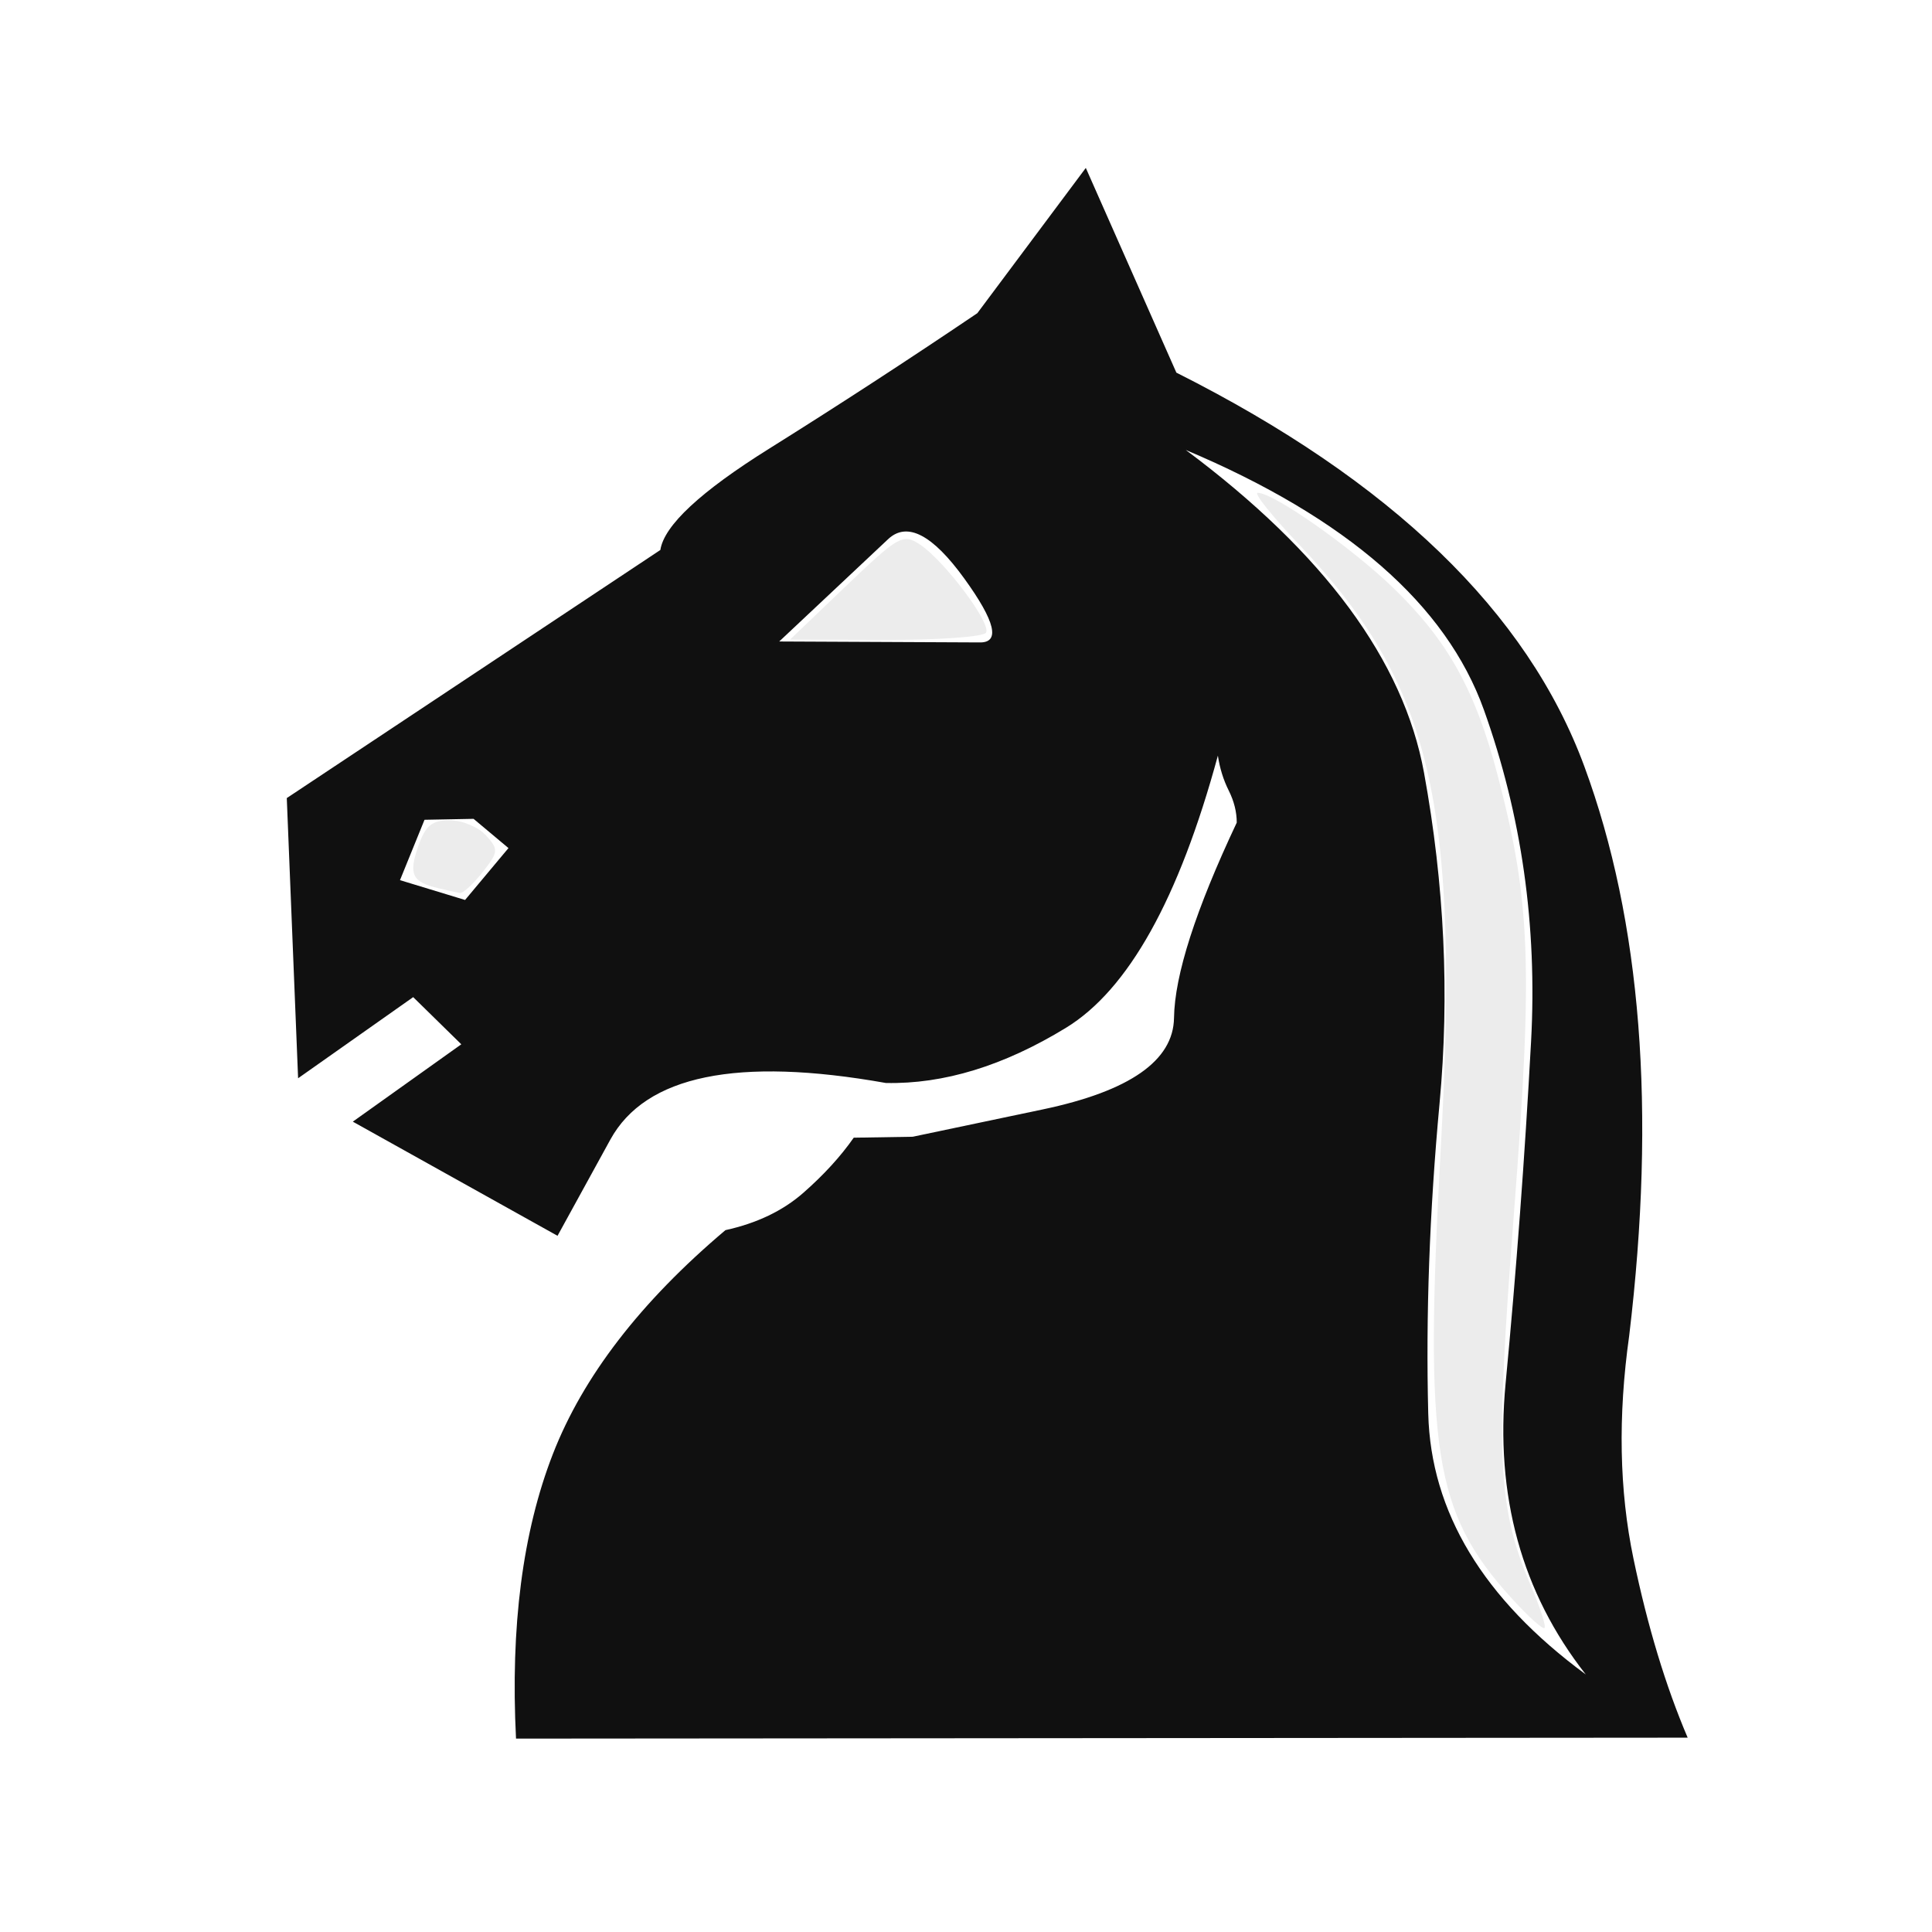
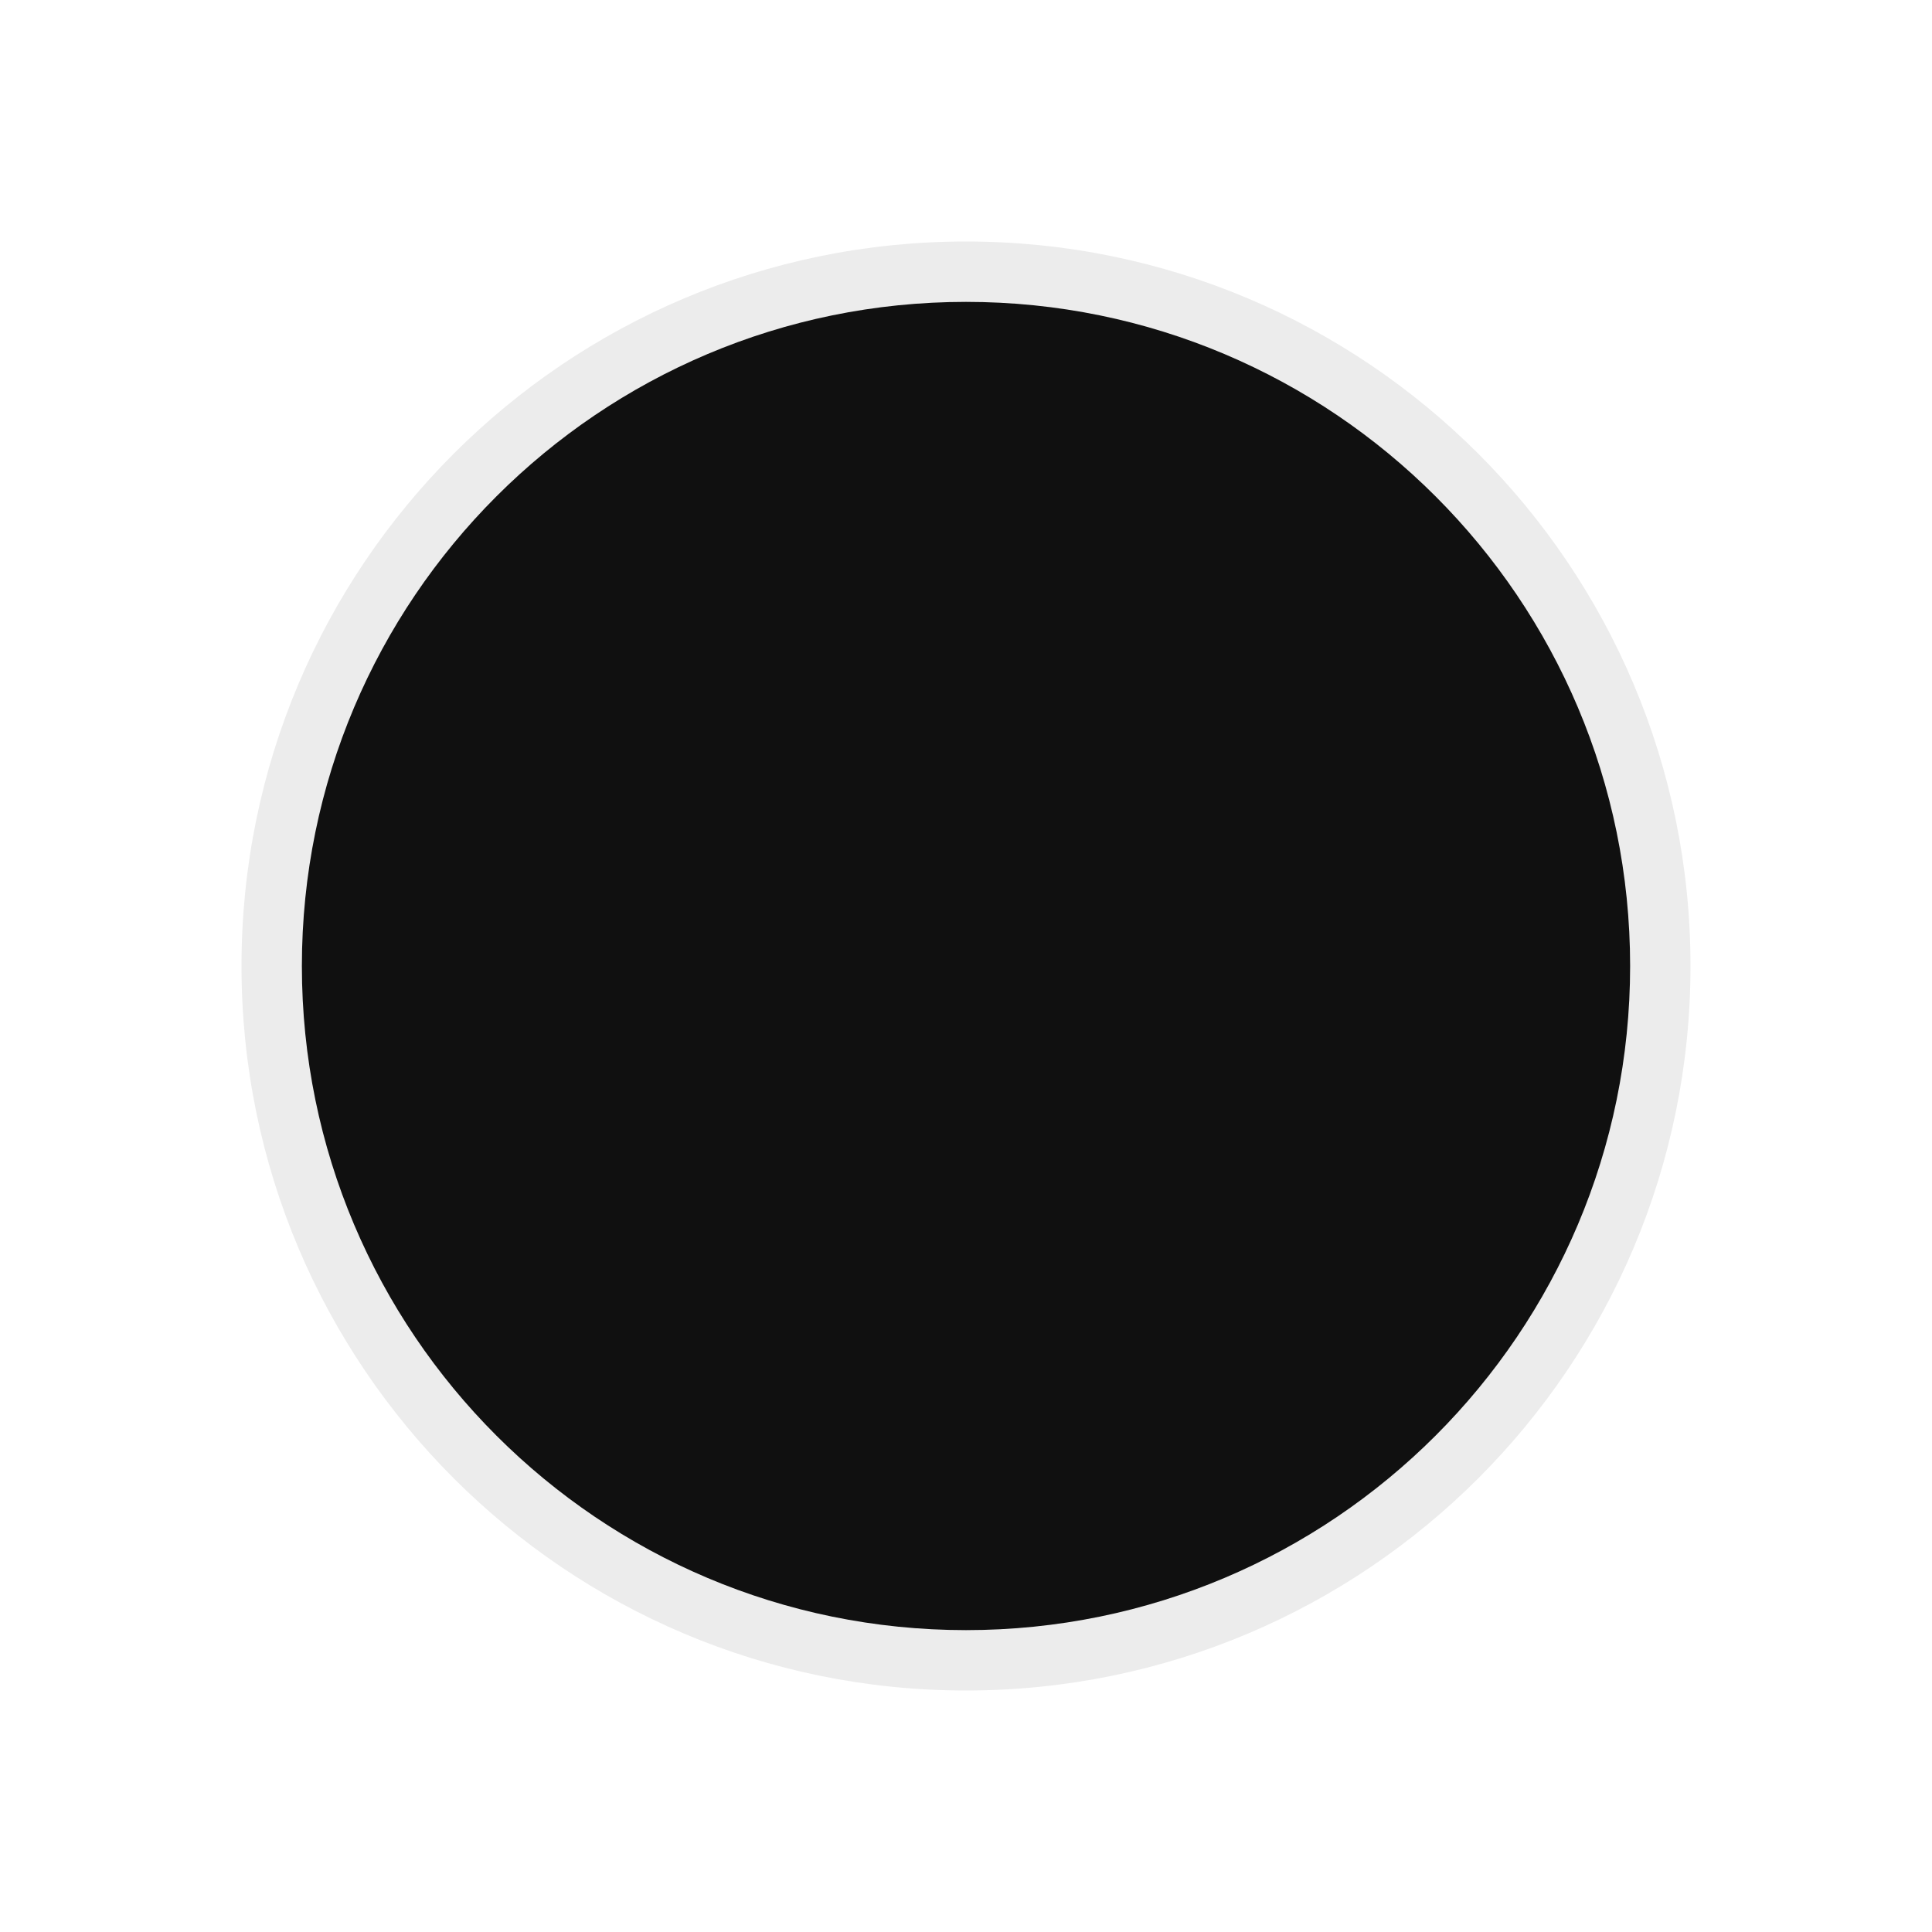
<svg xmlns="http://www.w3.org/2000/svg" viewBox="0 0 2048 2048" id="svg2" version="1.1" width="100%" height="100%">
  <defs id="defs10" />
  <g transform="matrix(1 0 0 -1 0 2048)" id="g4">
-     <path fill="#101010" d="M502 1180l-52 -1l-26 -64l69 -21l46 55zM1038 1367q34 -1 -16 68t-80 42l-116 -109zM700 1465q6 39 115.5 107.5t220.5 143.5l115 154l96 -217q342 -172 432.5 -417.5t47.5 -603.5q-18 -128 4.5 -236t57.5 -190l-1242 -1q-9 178 39 301.5t183 237.5q50 11 82.5 39.5 t53.5 58.5l62.5 1t138 29t139 97t66.5 207q0 17 -8.5 34t-11.5 37q-62 -228 -161 -288.5t-191 -58.5q-236 42 -292 -60l-56 -102l-217 121l115 82l-51 50l-122 -86l-12 297zM1681 273q-102 130 -85 308.5t27 362.5t-50 351.5t-316 275.5q220 -164 252.5 -342t16.5 -350.5 t-12 -329t167 -276.5z" id="path6" />
+     <circle style="fill:#ececec;fill-opacity:1;stroke:#101010;stroke-width:0;stroke-linecap:round;stroke-linejoin:miter;stroke-miterlimit:3.8;stroke-opacity:1;stroke-dasharray:none;stroke-dashoffset:0" cx="1024" cy="1024" r="768" />
+     <circle style="fill:#101010;fill-opacity:1;stroke:#101010;stroke-width:0;stroke-linecap:round;stroke-linejoin:miter;stroke-miterlimit:3.8;stroke-opacity:1;stroke-dasharray:none;stroke-dashoffset:0" cx="1024" cy="1024" r="704" />
  </g>
-   <path style="fill:#ececec;fill-opacity:1;stroke:#101010;stroke-width:0;stroke-linecap:round;stroke-linejoin:miter;stroke-miterlimit:3.8;stroke-opacity:1;stroke-dasharray:none;stroke-dashoffset:0" d="m 1601.305,1693.04 c -81.081,-89.747 -91.584,-156.541 -74.228,-472.05 20.379,-370.451 -8.751,-495.118 -150.558,-644.339 -28.348,-29.831 -47.814,-54.237 -43.256,-54.237 17.017,0 100.109,58.435 144.65,101.726 57.052,55.451 86.14,107.892 109.639,197.664 34.994,133.685 37.544,201.94 17.328,463.818 -19.991,258.959 -17.542,312.62 18.058,395.671 9.698,22.625 16.131,42.64 14.293,44.477 -1.837,1.837 -18.004,-12.891 -35.926,-32.729 l 0,0 z" id="path2989" />
-   <path style="fill:#ececec;fill-opacity:1;stroke:#101010;stroke-width:0;stroke-linecap:round;stroke-linejoin:miter;stroke-miterlimit:3.8;stroke-opacity:1;stroke-dasharray:none;stroke-dashoffset:0" d="m 896.703,621.33 c 55.683,-53.268 60.422,-55.961 78.102,-44.378 26.068,17.078 76.403,84.066 70.43,93.731 -2.697,4.364 -50.558,7.805 -106.358,7.646 l -101.454,-0.289 59.28,-56.71 z" id="path2991" />
-   <path style="fill:#ececec;fill-opacity:1;stroke:#101010;stroke-width:0;stroke-linecap:round;stroke-linejoin:miter;stroke-miterlimit:3.8;stroke-opacity:1;stroke-dasharray:none;stroke-dashoffset:0" d="m 464.271,941.446 c -27.441,-6.601 -31.269,-14.684 -20.96,-44.258 7.682,-22.038 14.483,-27.656 33.481,-27.656 13.112,0 30.363,7.207 38.335,16.017 13.592,15.019 13.367,17.451 -3.624,39.051 -9.965,12.669 -20.764,22.581 -23.997,22.028 -3.233,-0.554 -13.689,-2.885 -23.235,-5.181 z" id="path2993" />
</svg>
